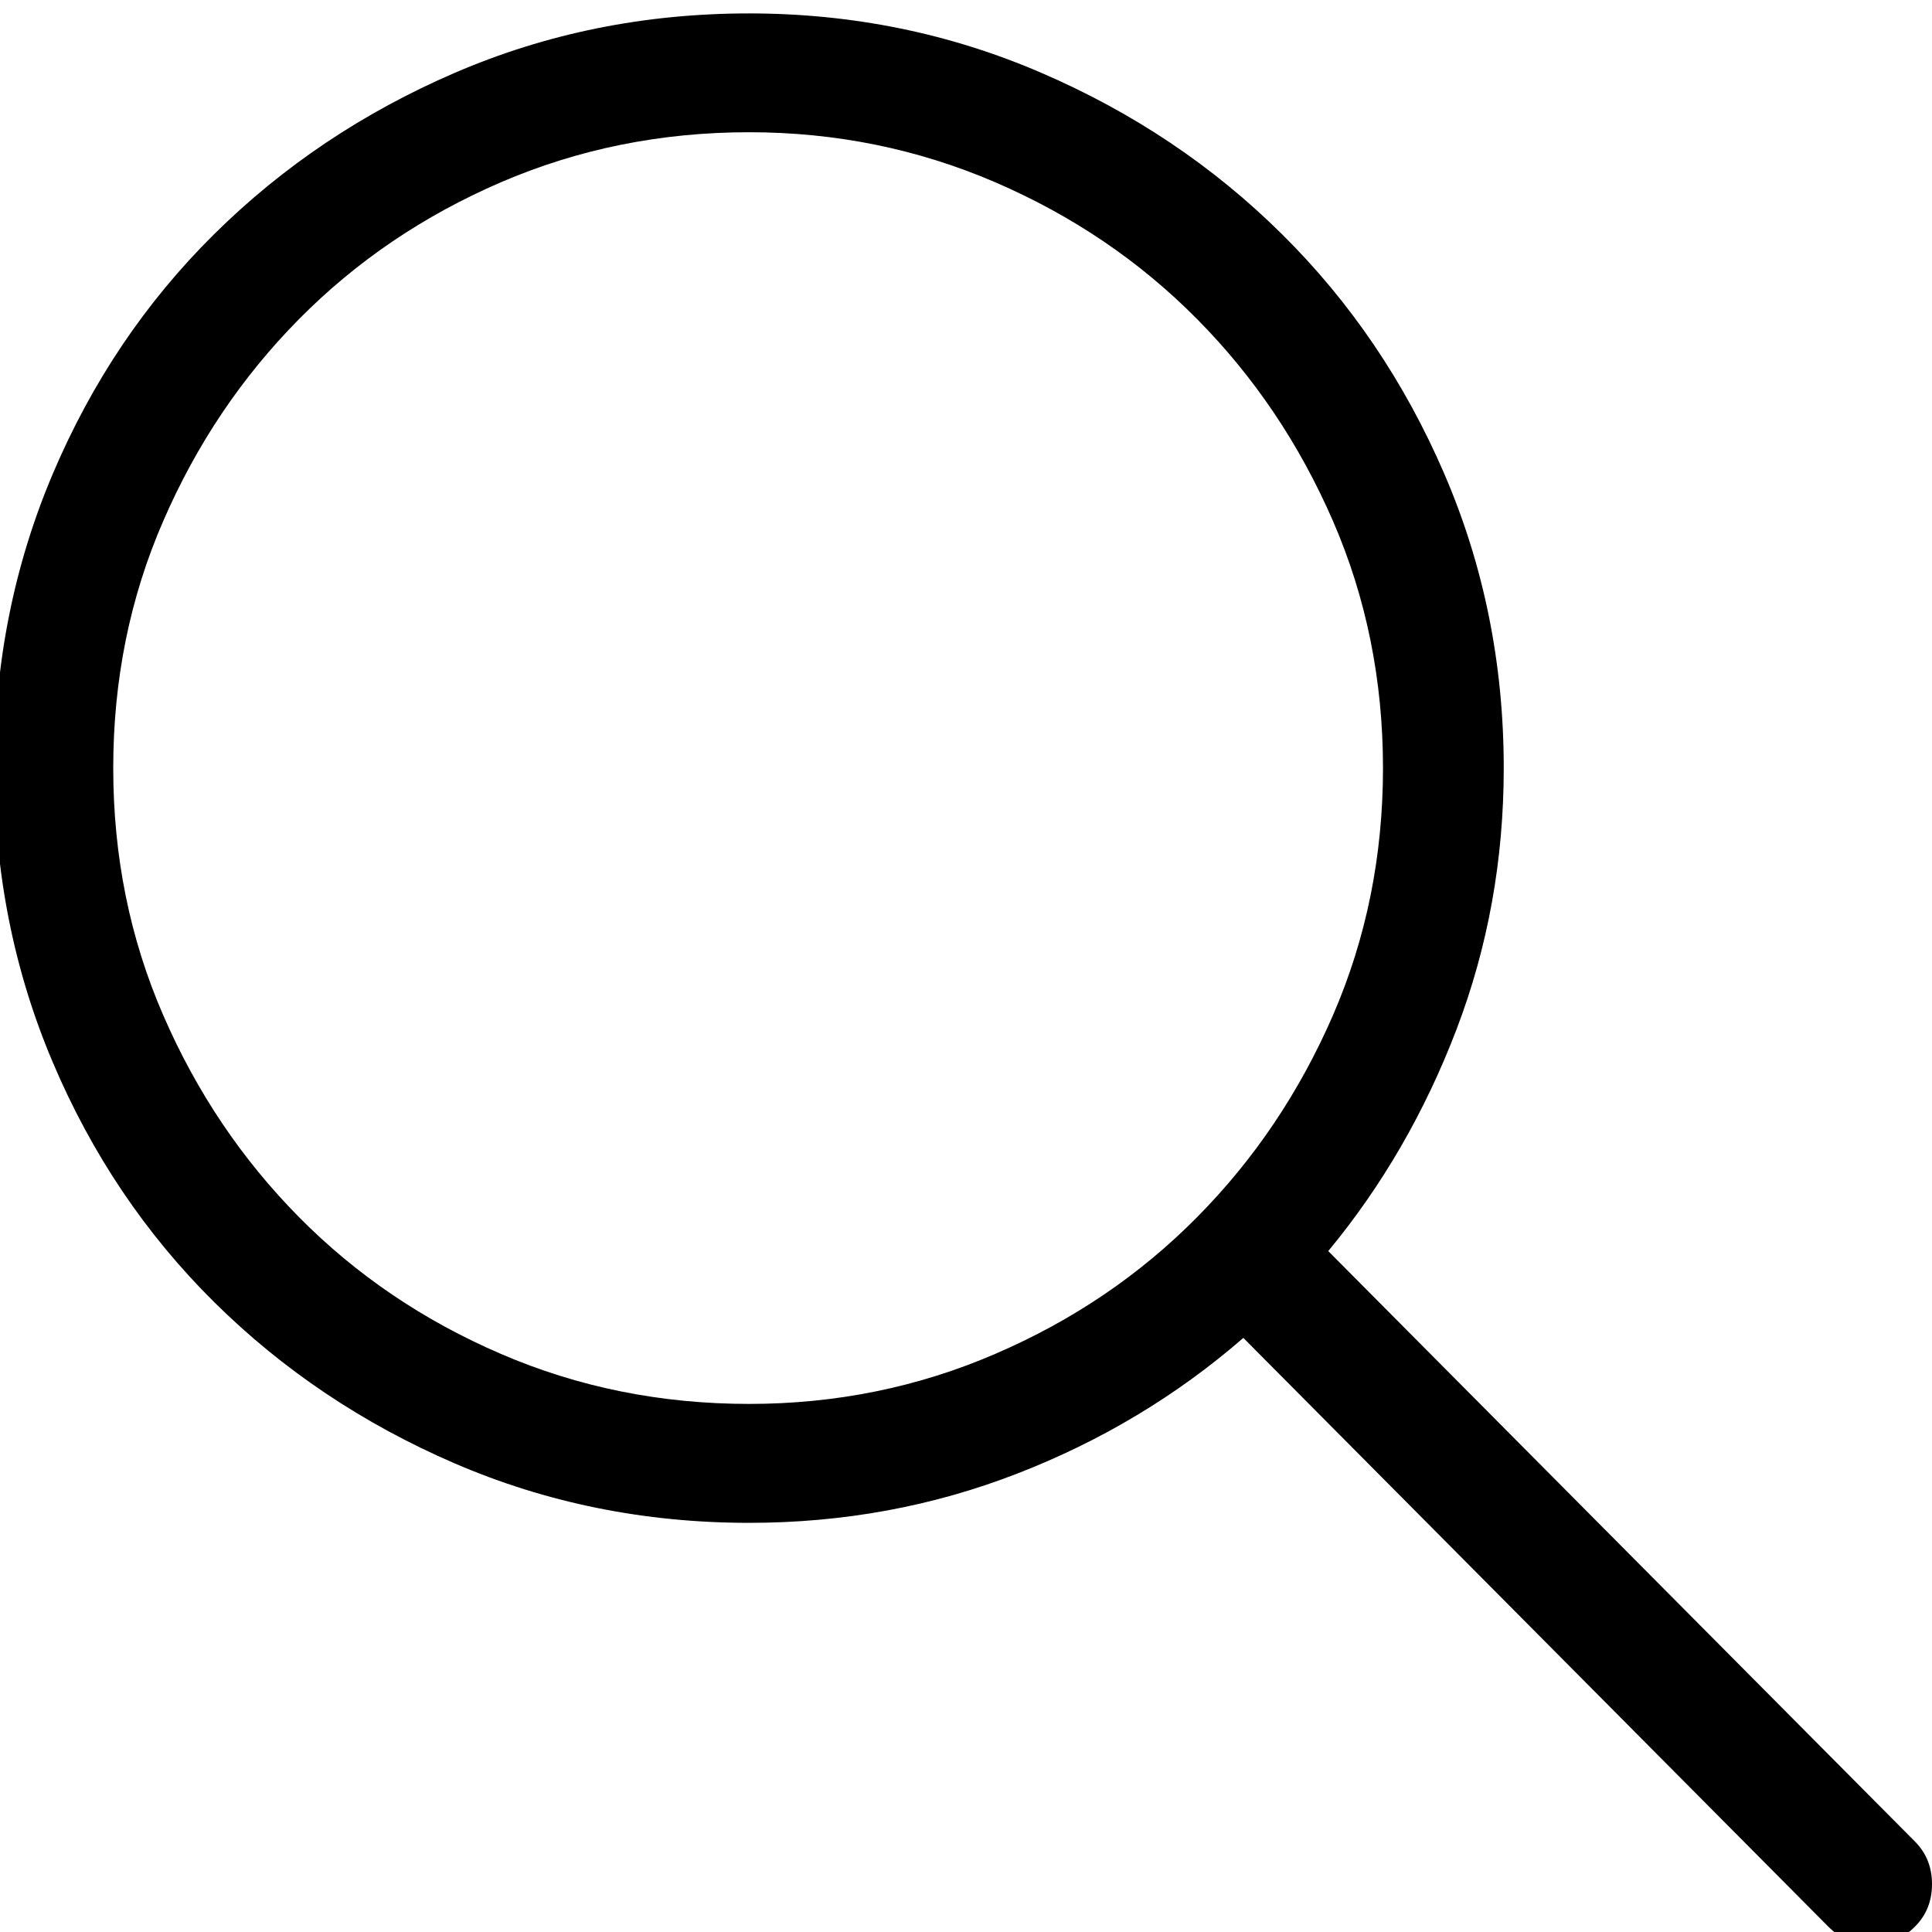
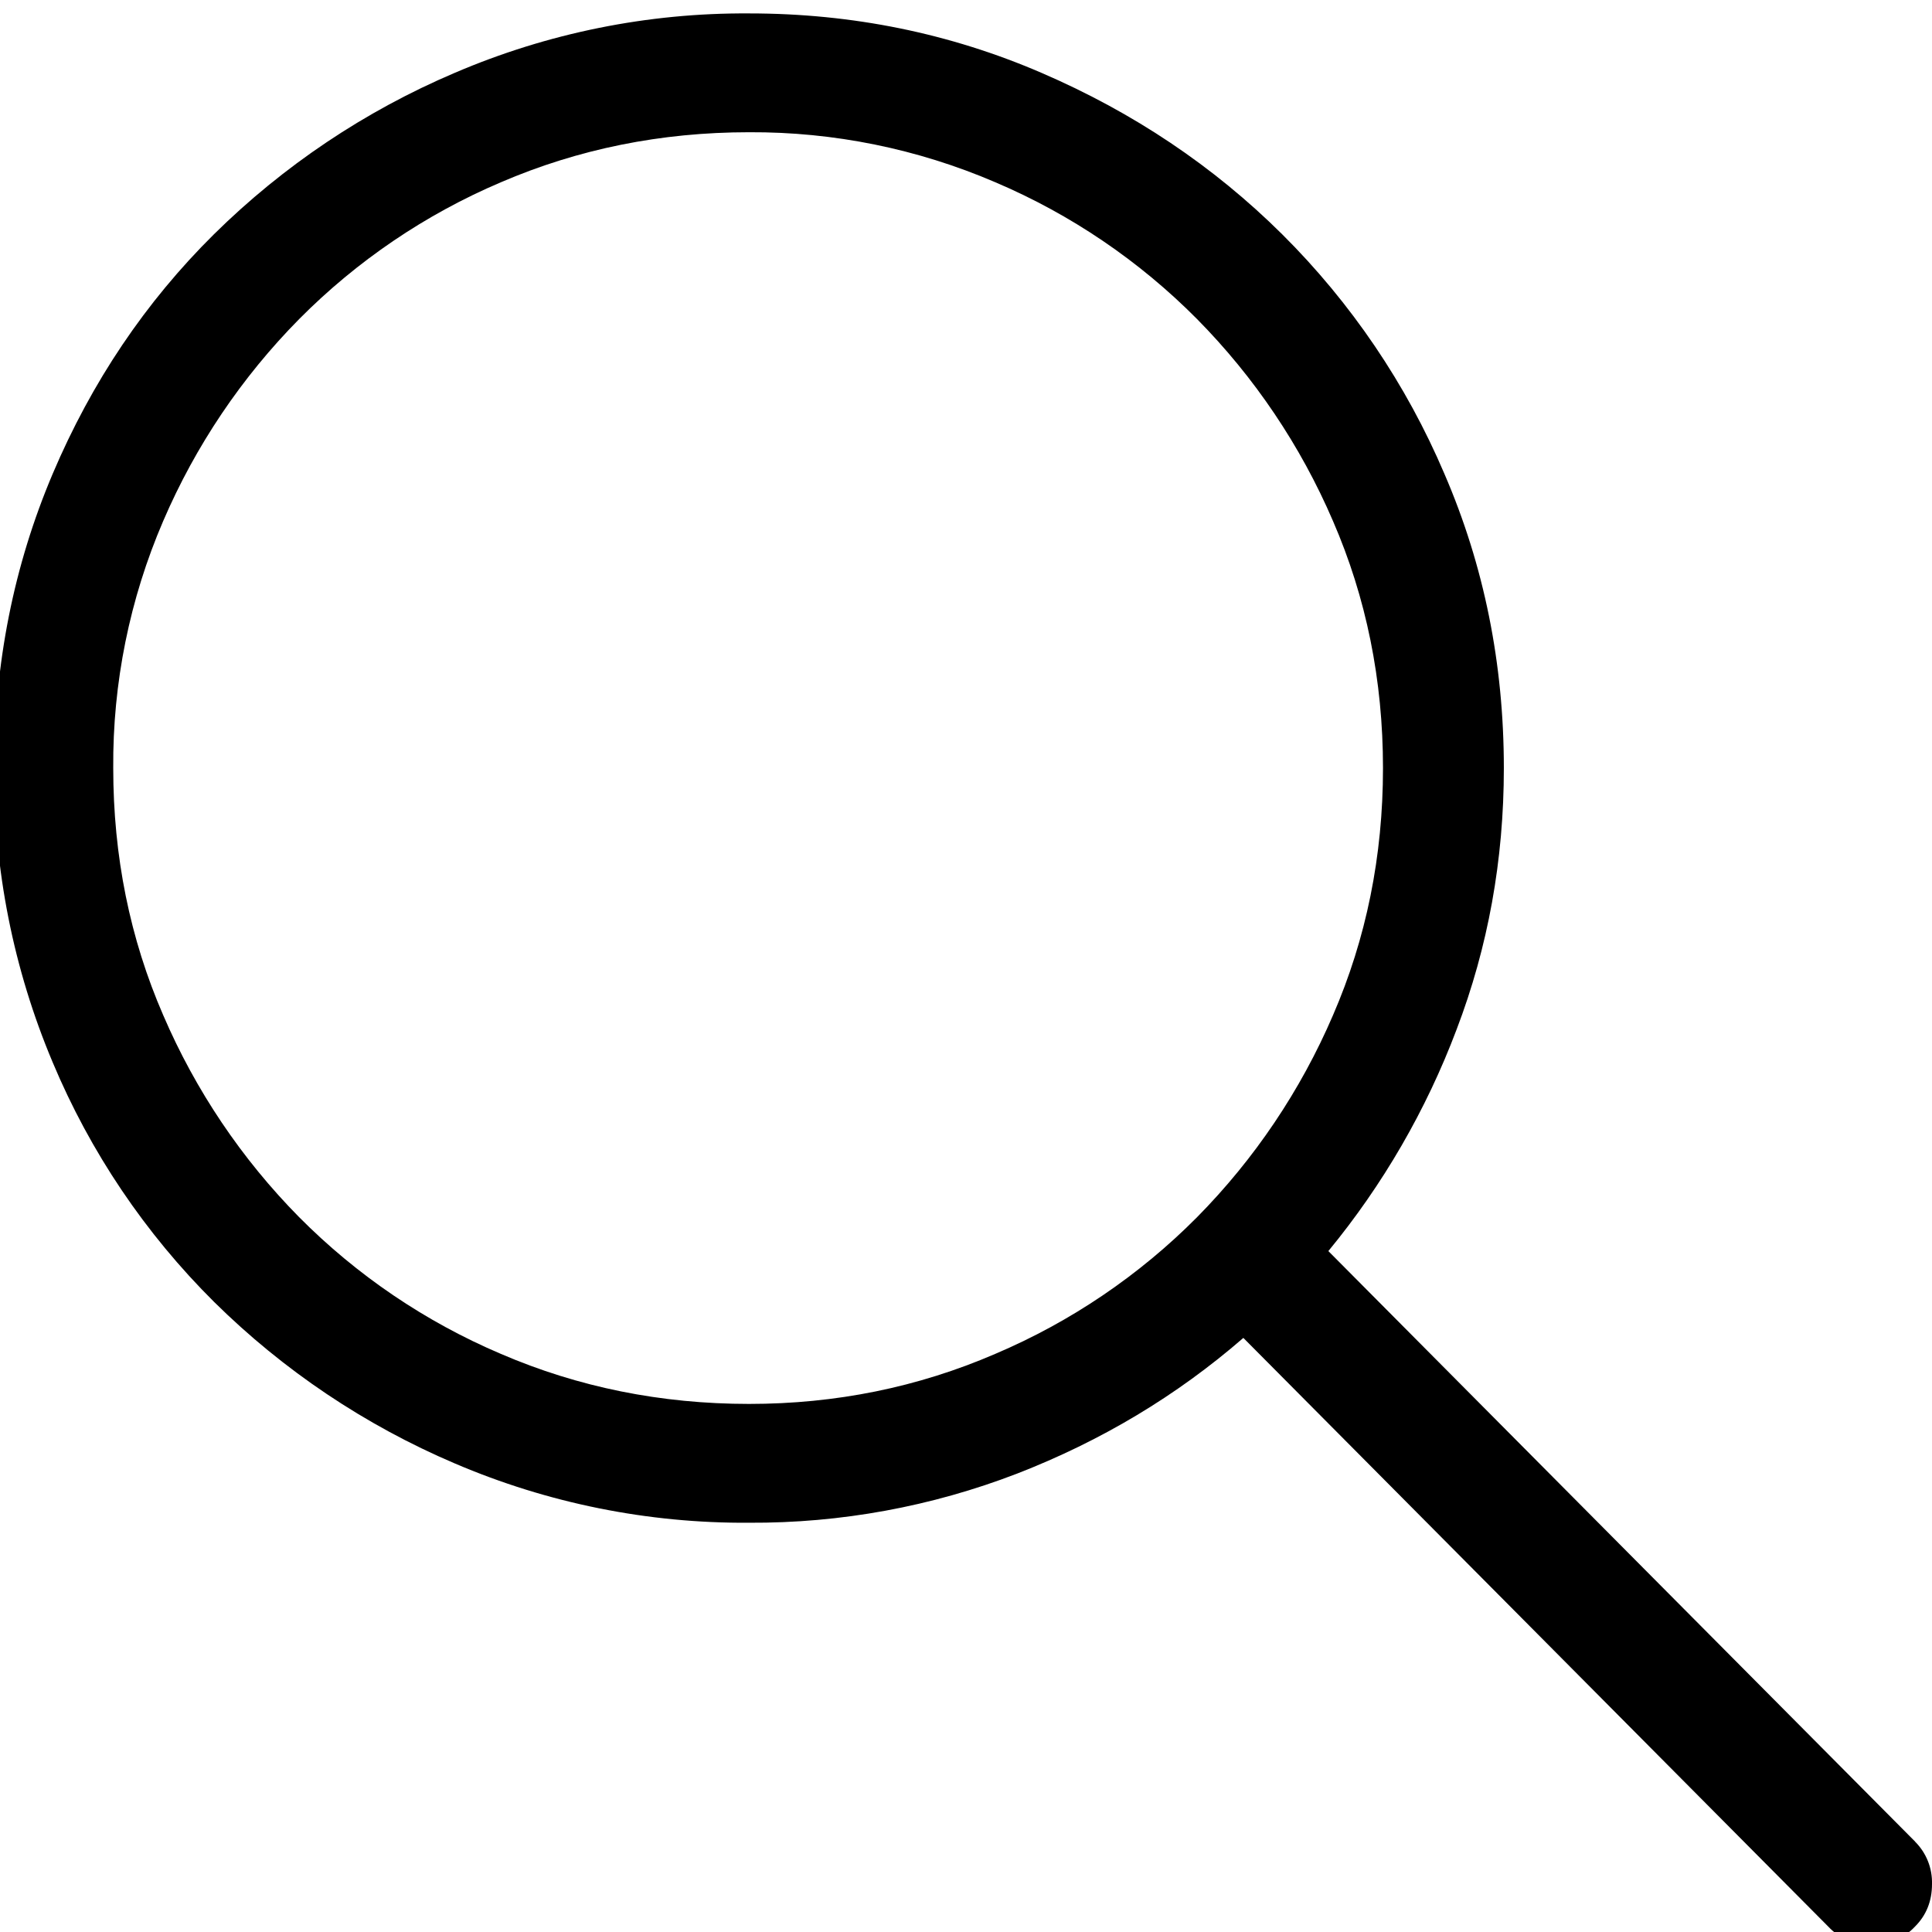
- <svg xmlns="http://www.w3.org/2000/svg" width="18px" height="18px" viewBox="0 0 18 18" version="1.1">
-   <defs />
-   <g id="Symbols" stroke="none" stroke-width="1" fill="none" fill-rule="evenodd">
-     <g id="icons-/-search-black" fill="#000000">
-       <path d="M17.842,17.158 C17.947,17.264 18,17.396 18,17.554 C18,17.712 17.947,17.844 17.842,17.949 C17.725,18.066 17.59,18.125 17.438,18.125 C17.285,18.125 17.15,18.066 17.033,17.949 L11.584,12.465 C10.963,13.004 10.26,13.426 9.475,13.73 C8.689,14.035 7.857,14.188 6.979,14.188 C6.006,14.188 5.092,14.003 4.236,13.634 C3.381,13.265 2.634,12.764 1.995,12.131 C1.356,11.498 0.855,10.754 0.492,9.898 C0.129,9.043 -0.053,8.129 -0.053,7.156 C-0.053,6.184 0.129,5.27 0.492,4.414 C0.855,3.559 1.356,2.814 1.995,2.182 C2.634,1.549 3.381,1.048 4.236,0.679 C5.092,0.31 6.006,0.125 6.979,0.125 C7.939,0.125 8.848,0.31 9.703,0.679 C10.559,1.048 11.306,1.549 11.944,2.182 C12.583,2.814 13.087,3.559 13.456,4.414 C13.825,5.27 14.01,6.184 14.01,7.156 C14.01,8.012 13.863,8.823 13.57,9.591 C13.277,10.358 12.879,11.047 12.375,11.656 L17.842,17.158 Z M6.979,13.08 C7.787,13.08 8.552,12.925 9.272,12.614 C9.993,12.304 10.62,11.879 11.153,11.34 C11.687,10.801 12.108,10.174 12.419,9.459 C12.729,8.744 12.885,7.977 12.885,7.156 C12.885,6.336 12.729,5.568 12.419,4.854 C12.108,4.139 11.687,3.512 11.153,2.973 C10.62,2.434 9.993,2.009 9.272,1.698 C8.552,1.388 7.787,1.232 6.979,1.232 C6.158,1.232 5.388,1.388 4.667,1.698 C3.946,2.009 3.319,2.434 2.786,2.973 C2.253,3.512 1.831,4.139 1.521,4.854 C1.21,5.568 1.055,6.336 1.055,7.156 C1.055,7.977 1.21,8.744 1.521,9.459 C1.831,10.174 2.253,10.801 2.786,11.34 C3.319,11.879 3.946,12.304 4.667,12.614 C5.388,12.925 6.158,13.08 6.979,13.08 Z" id="magnifier---simple-line-icons" />
-     </g>
-   </g>
+ <svg xmlns="http://www.w3.org/2000/svg" width="18" height="18">
+   <path d="M17.842 17.158a.537.537 0 0 1 .158.396c0 .158-.053.29-.158.395a.556.556 0 0 1-.404.176.556.556 0 0 1-.405-.176l-5.449-5.484c-.621.539-1.324.96-2.11 1.265a6.838 6.838 0 0 1-2.495.457 6.847 6.847 0 0 1-2.743-.553 7.208 7.208 0 0 1-2.24-1.503A6.909 6.909 0 0 1 .491 9.898a6.942 6.942 0 0 1-.545-2.742c0-.972.182-1.886.545-2.742.363-.855.864-1.6 1.503-2.232A7.208 7.208 0 0 1 4.236.679 6.847 6.847 0 0 1 6.98.125c.96 0 1.869.185 2.724.554.856.369 1.603.87 2.241 1.503a7.027 7.027 0 0 1 1.512 2.232c.37.856.554 1.77.554 2.742 0 .856-.147 1.667-.44 2.435a7.299 7.299 0 0 1-1.195 2.065l5.467 5.502zM6.979 13.08c.808 0 1.573-.155 2.293-.466a5.9 5.9 0 0 0 1.881-1.274 6.11 6.11 0 0 0 1.266-1.881c.31-.715.466-1.482.466-2.303 0-.82-.156-1.588-.466-2.302a6.11 6.11 0 0 0-1.266-1.881 5.9 5.9 0 0 0-1.88-1.275 5.735 5.735 0 0 0-2.294-.466c-.82 0-1.591.156-2.312.466a5.9 5.9 0 0 0-1.88 1.275 6.11 6.11 0 0 0-1.266 1.88 5.716 5.716 0 0 0-.466 2.303c0 .82.155 1.588.466 2.303a6.11 6.11 0 0 0 1.265 1.88 5.9 5.9 0 0 0 1.881 1.275c.72.31 1.491.466 2.312.466z" fill="#000" fill-rule="evenodd" />
</svg>
